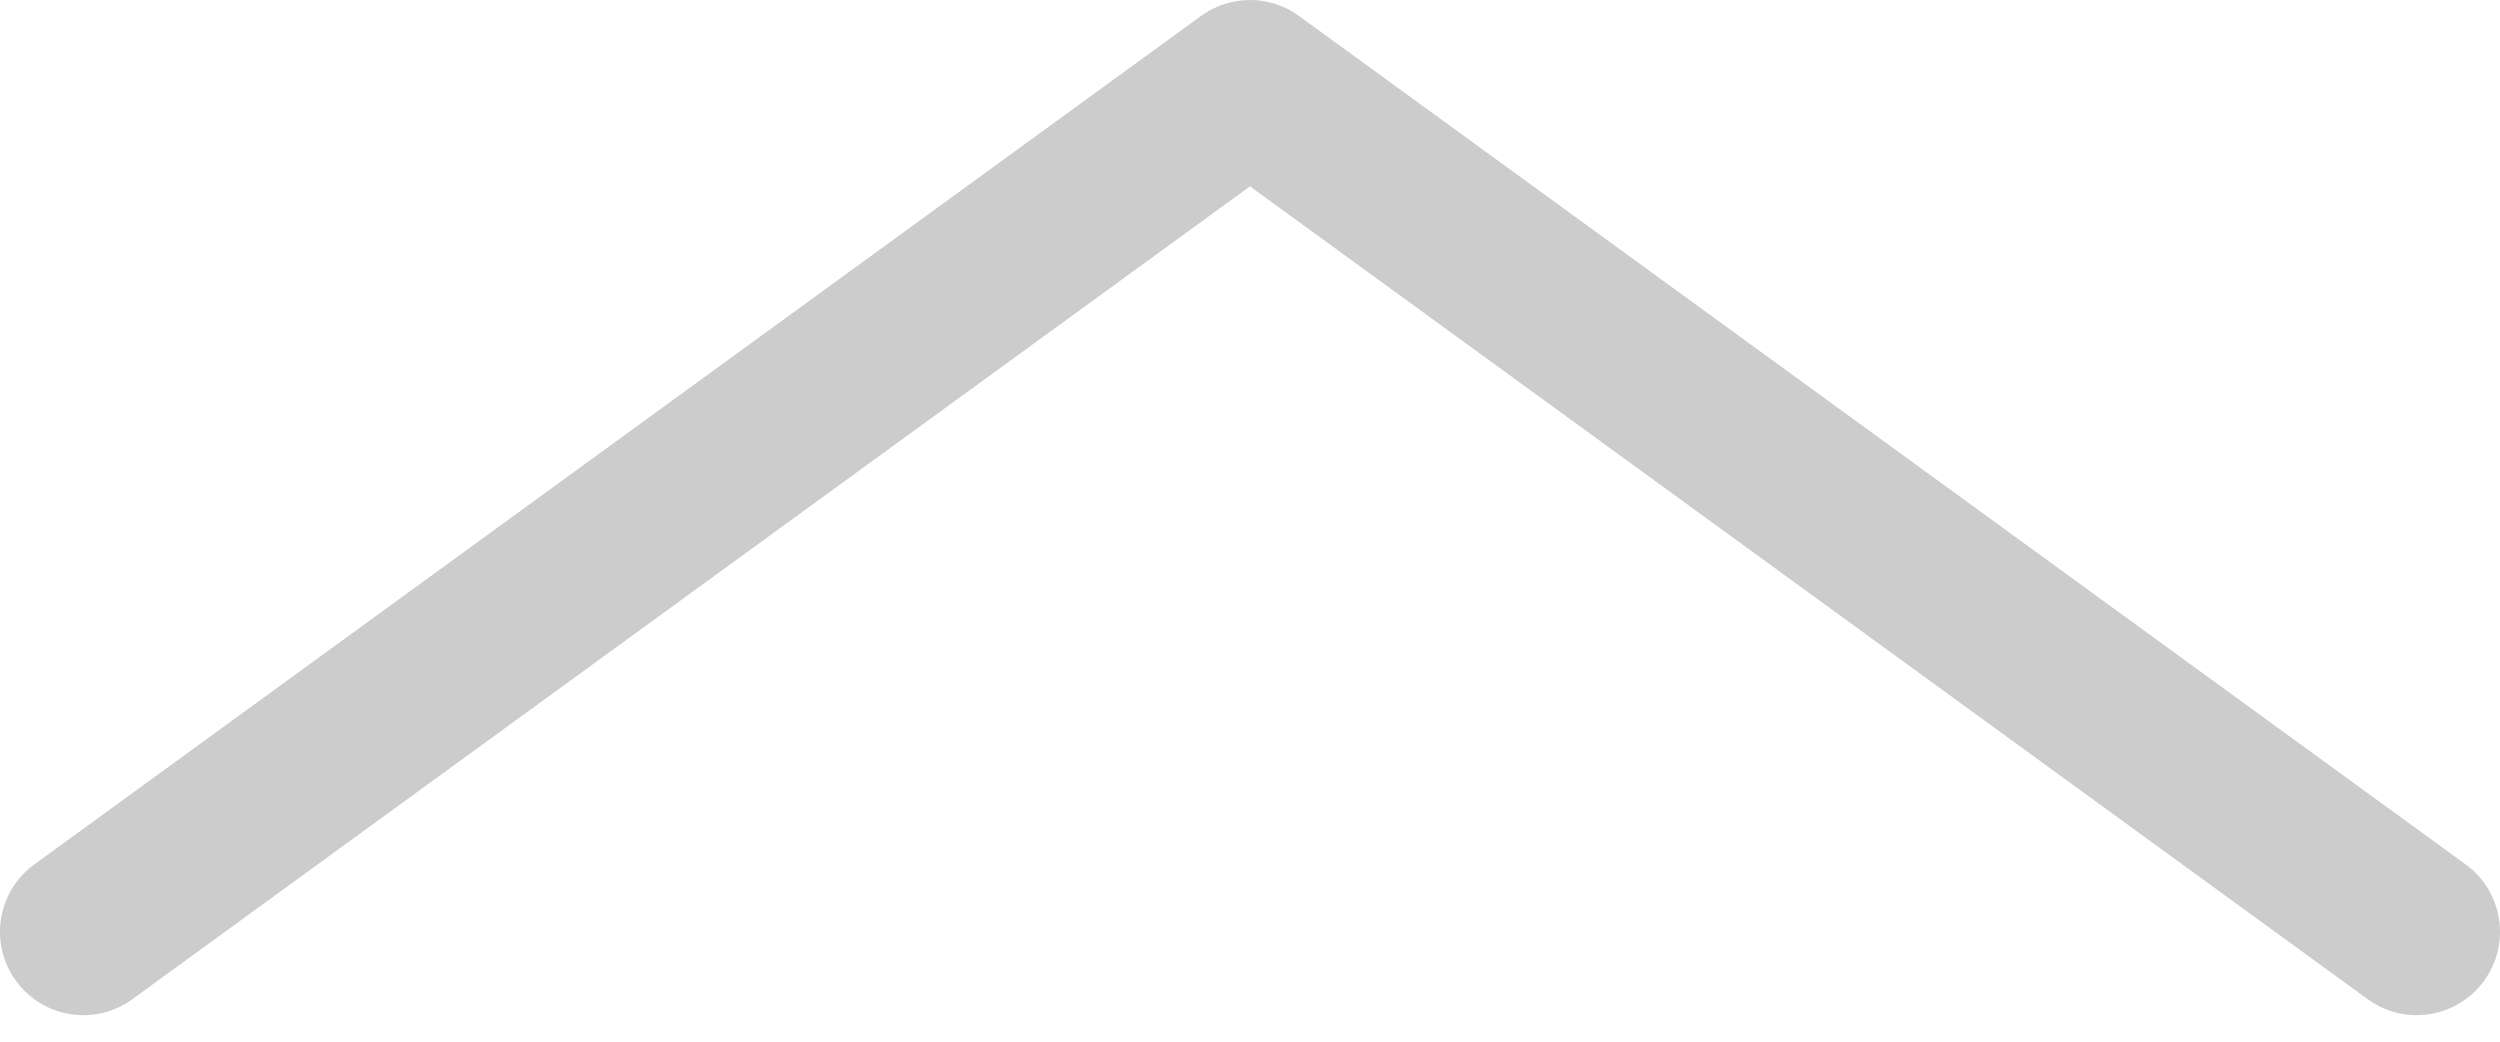
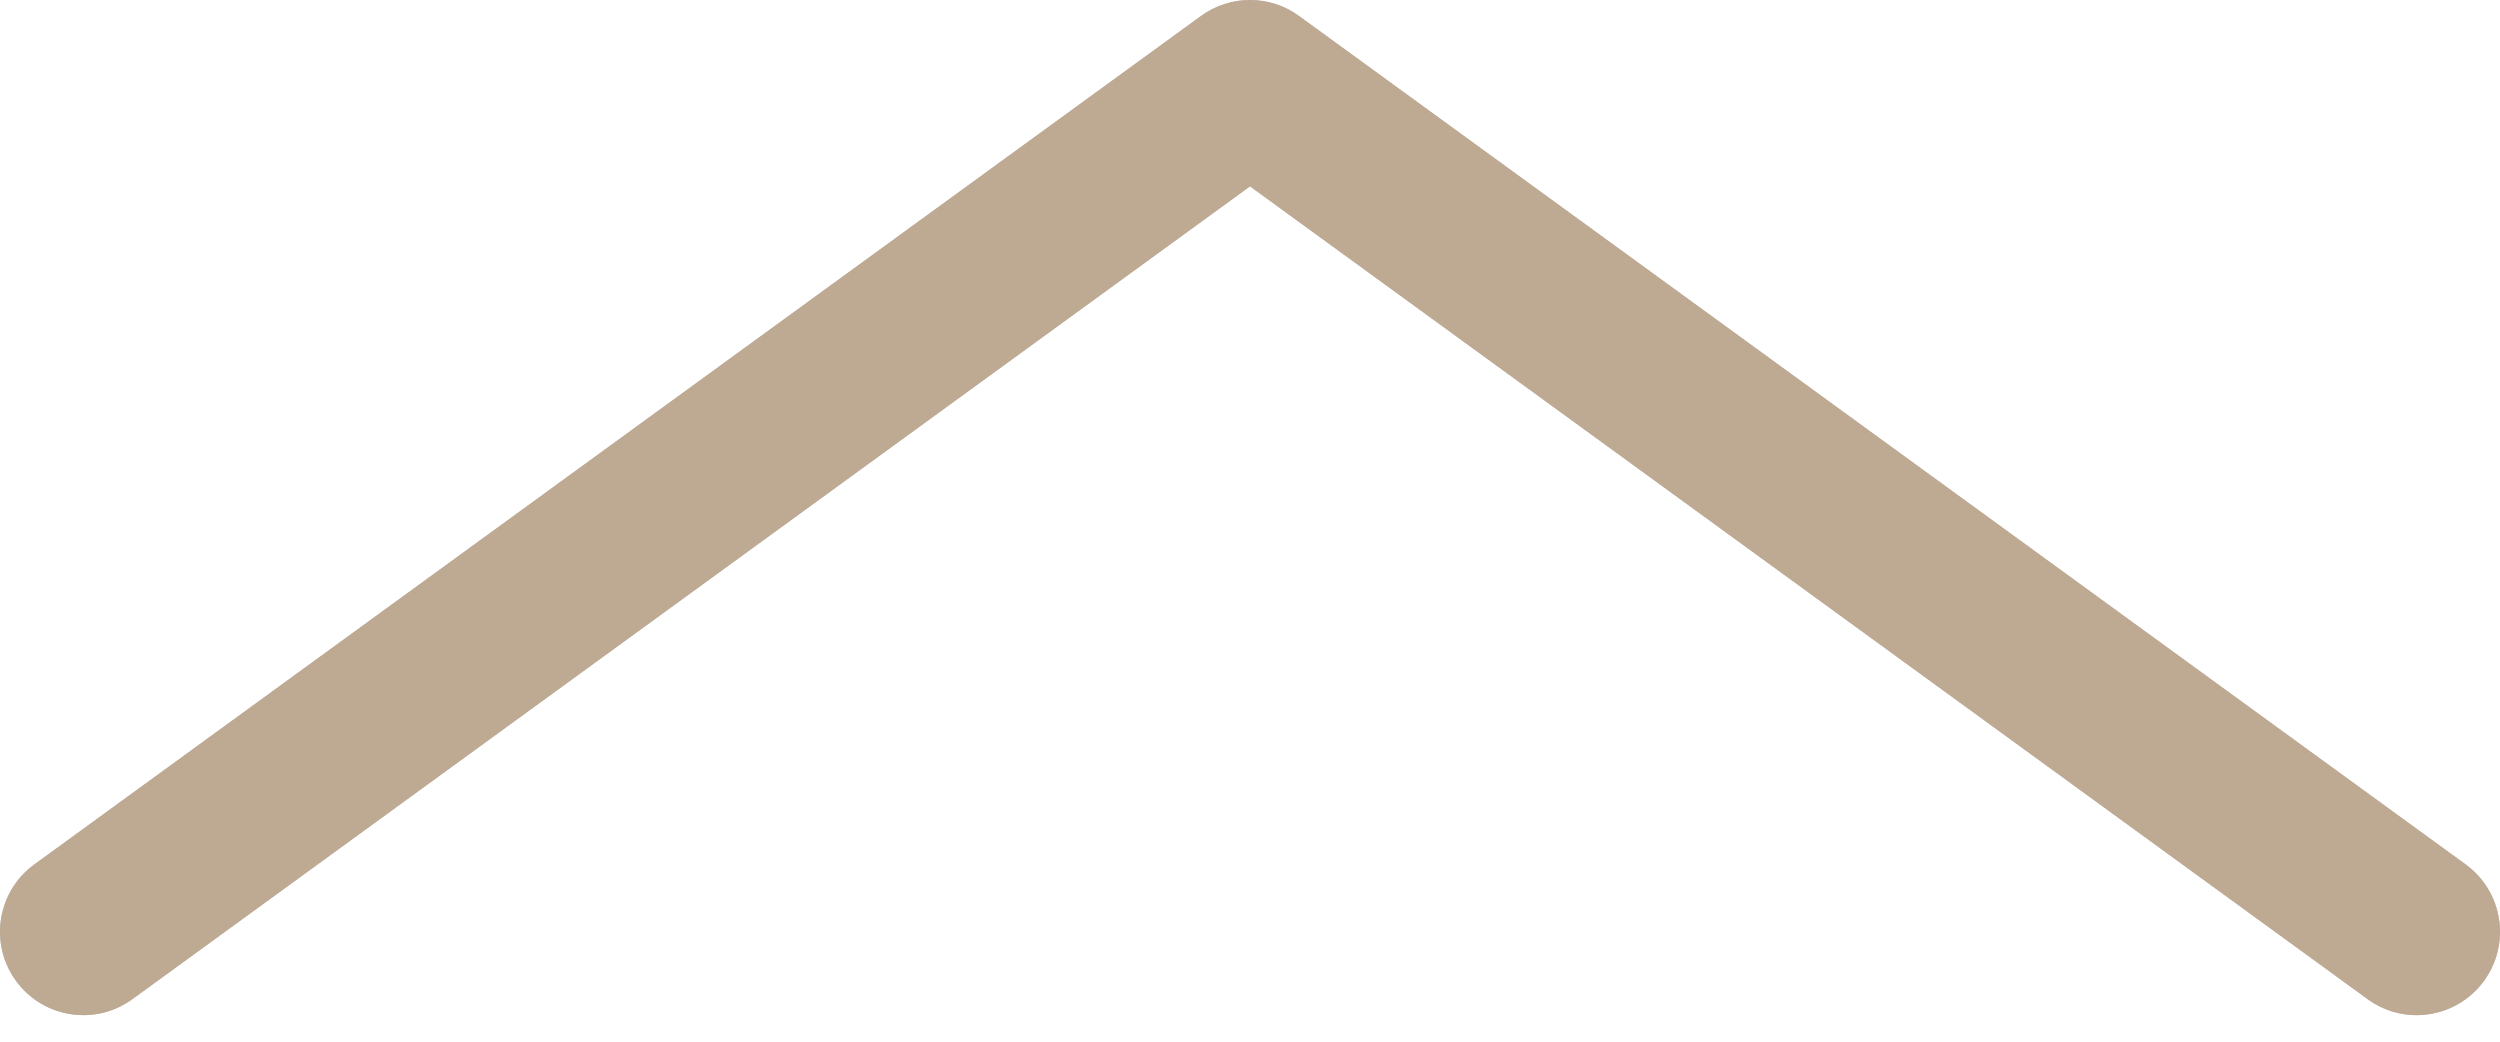
<svg xmlns="http://www.w3.org/2000/svg" width="60" height="25" viewBox="0 0 60 25" fill="none">
  <path fill-rule="evenodd" clip-rule="evenodd" d="M28.824 0.383C29.525 -0.128 30.475 -0.128 31.176 0.383L59.176 20.746C60.07 21.396 60.267 22.647 59.617 23.54C58.968 24.433 57.717 24.631 56.824 23.981L30 4.473L3.176 23.981C2.283 24.631 1.032 24.433 0.383 23.54C-0.267 22.647 -0.07 21.396 0.824 20.746L28.824 0.383Z" fill="#CCCCCC" />
+   <path fill-rule="evenodd" clip-rule="evenodd" d="M28.824 0.383C29.525 -0.128 30.475 -0.128 31.176 0.383L59.176 20.746C60.07 21.396 60.267 22.647 59.617 23.54C58.968 24.433 57.717 24.631 56.824 23.981L30 4.473L3.176 23.981C2.283 24.631 1.032 24.433 0.383 23.54C-0.267 22.647 -0.07 21.396 0.824 20.746L28.824 0.383Z" fill="#BEA992" />
</svg>
